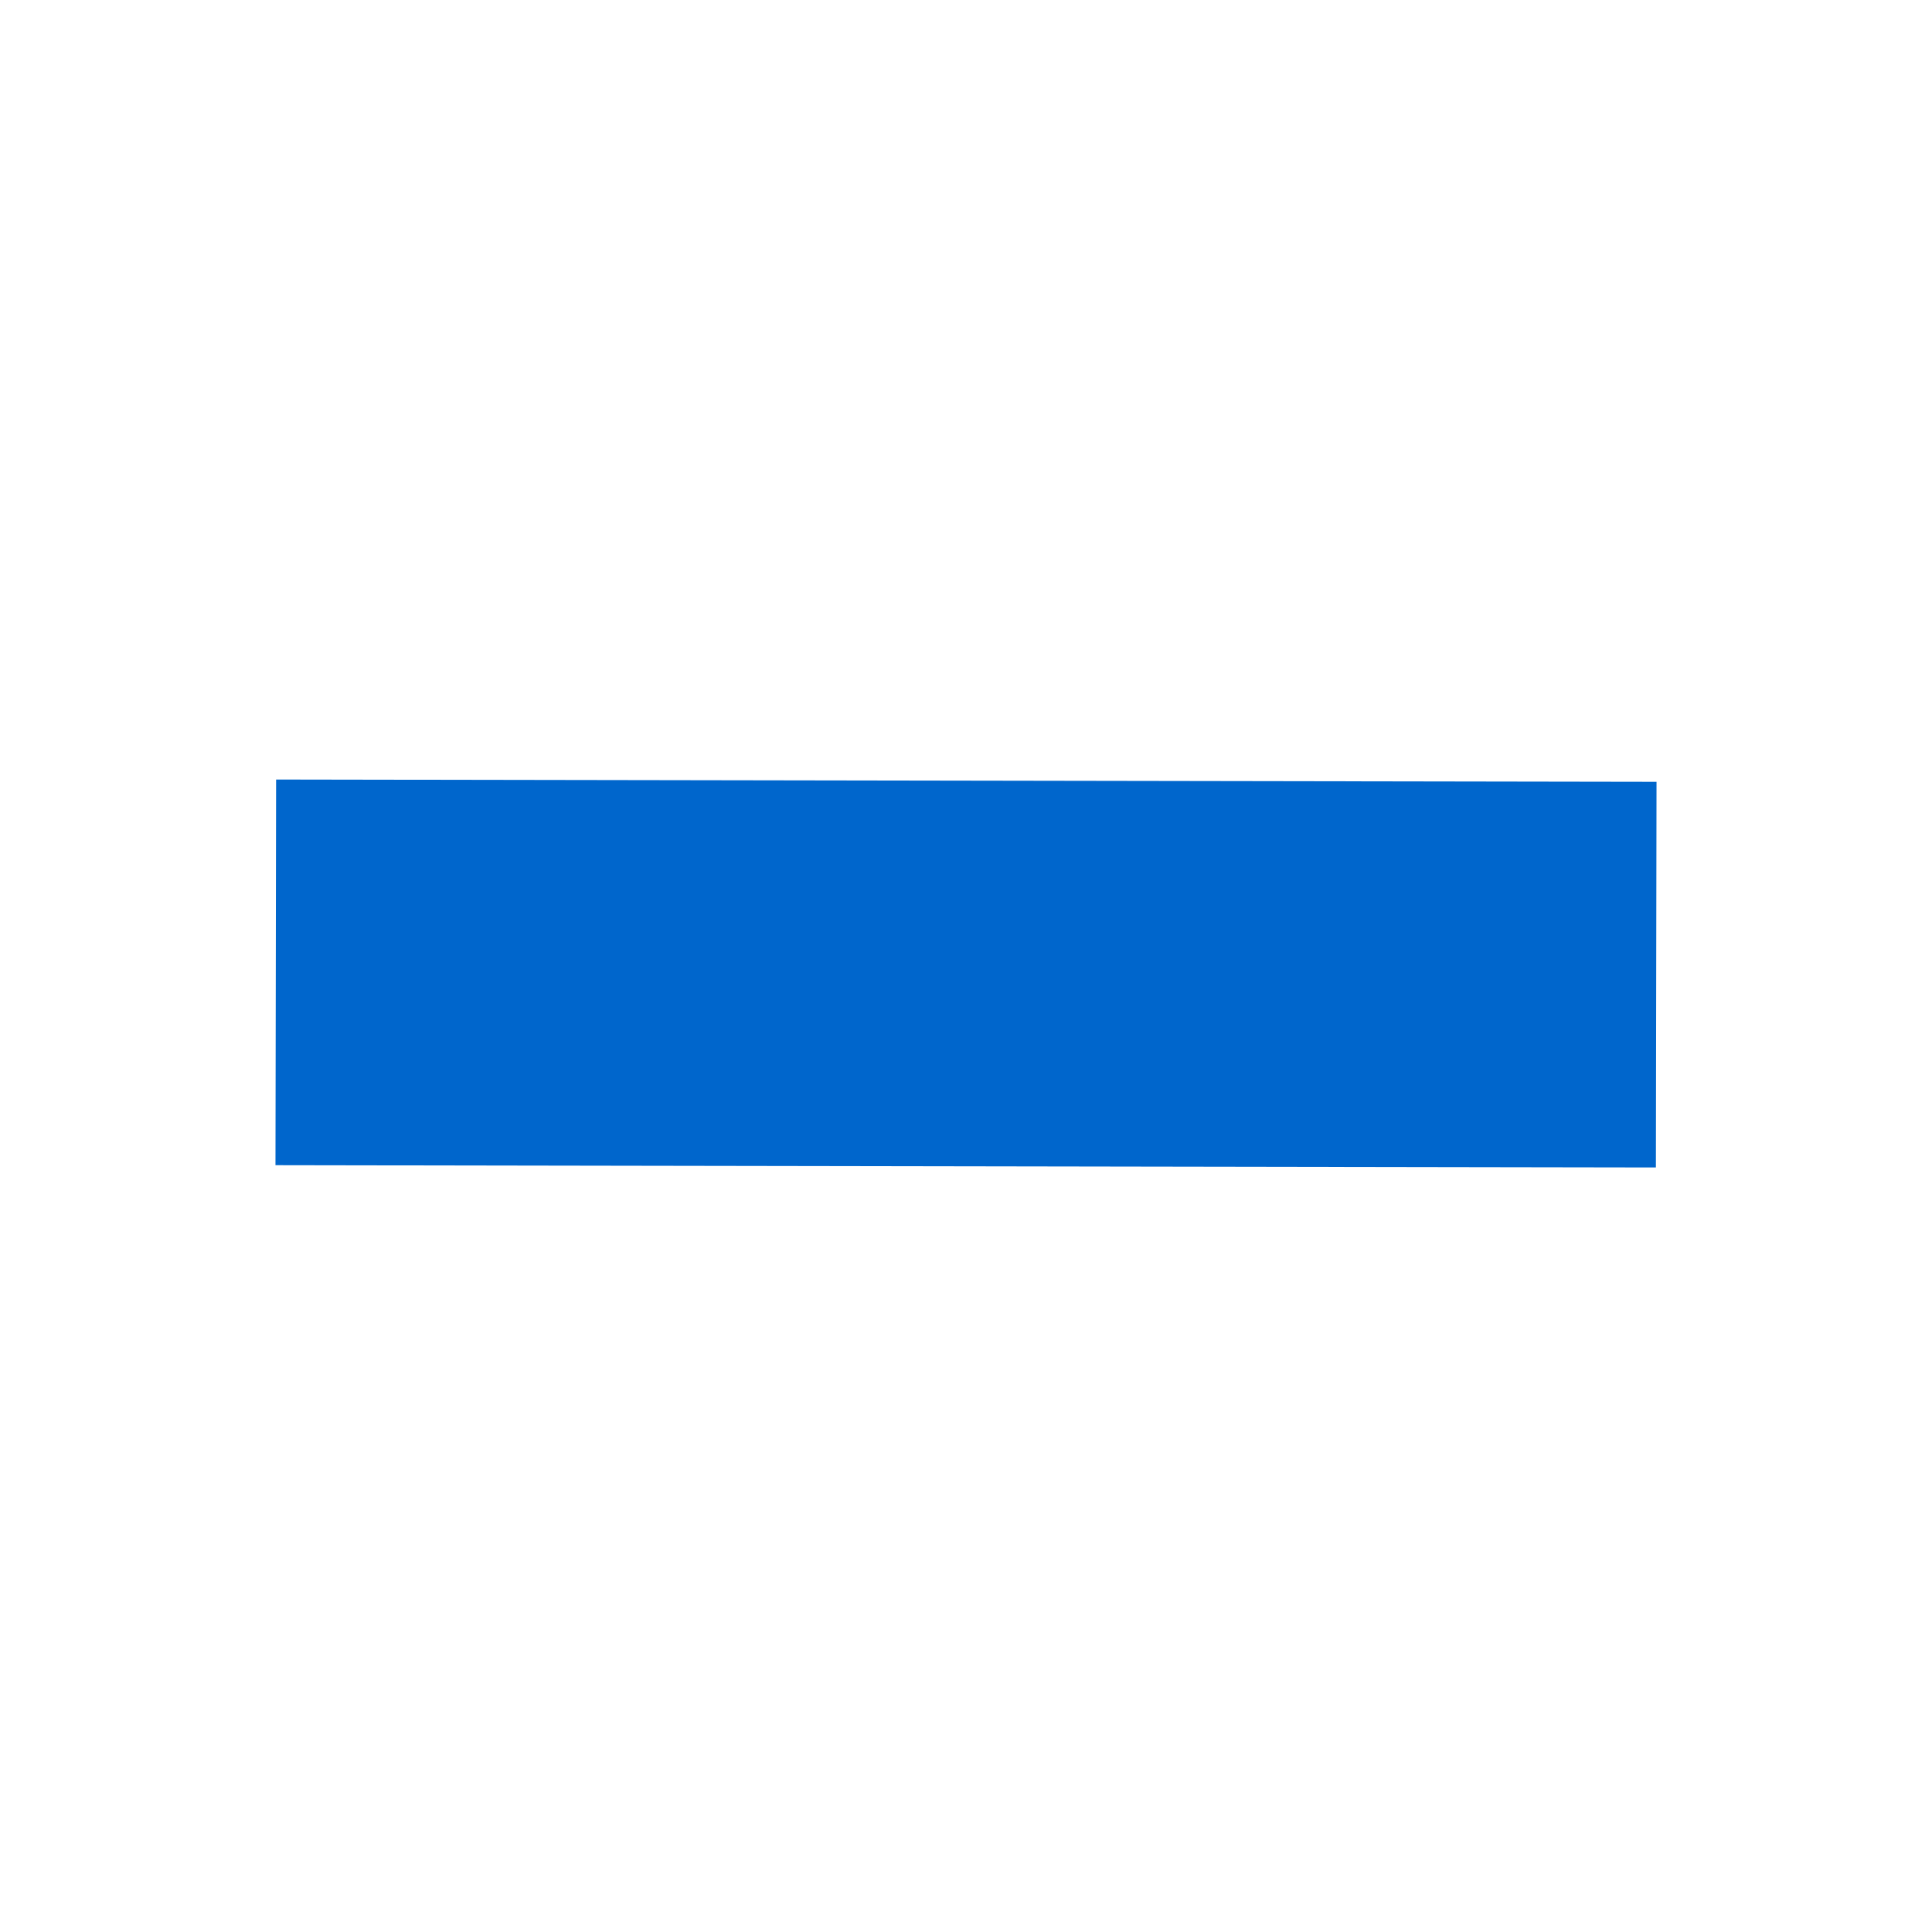
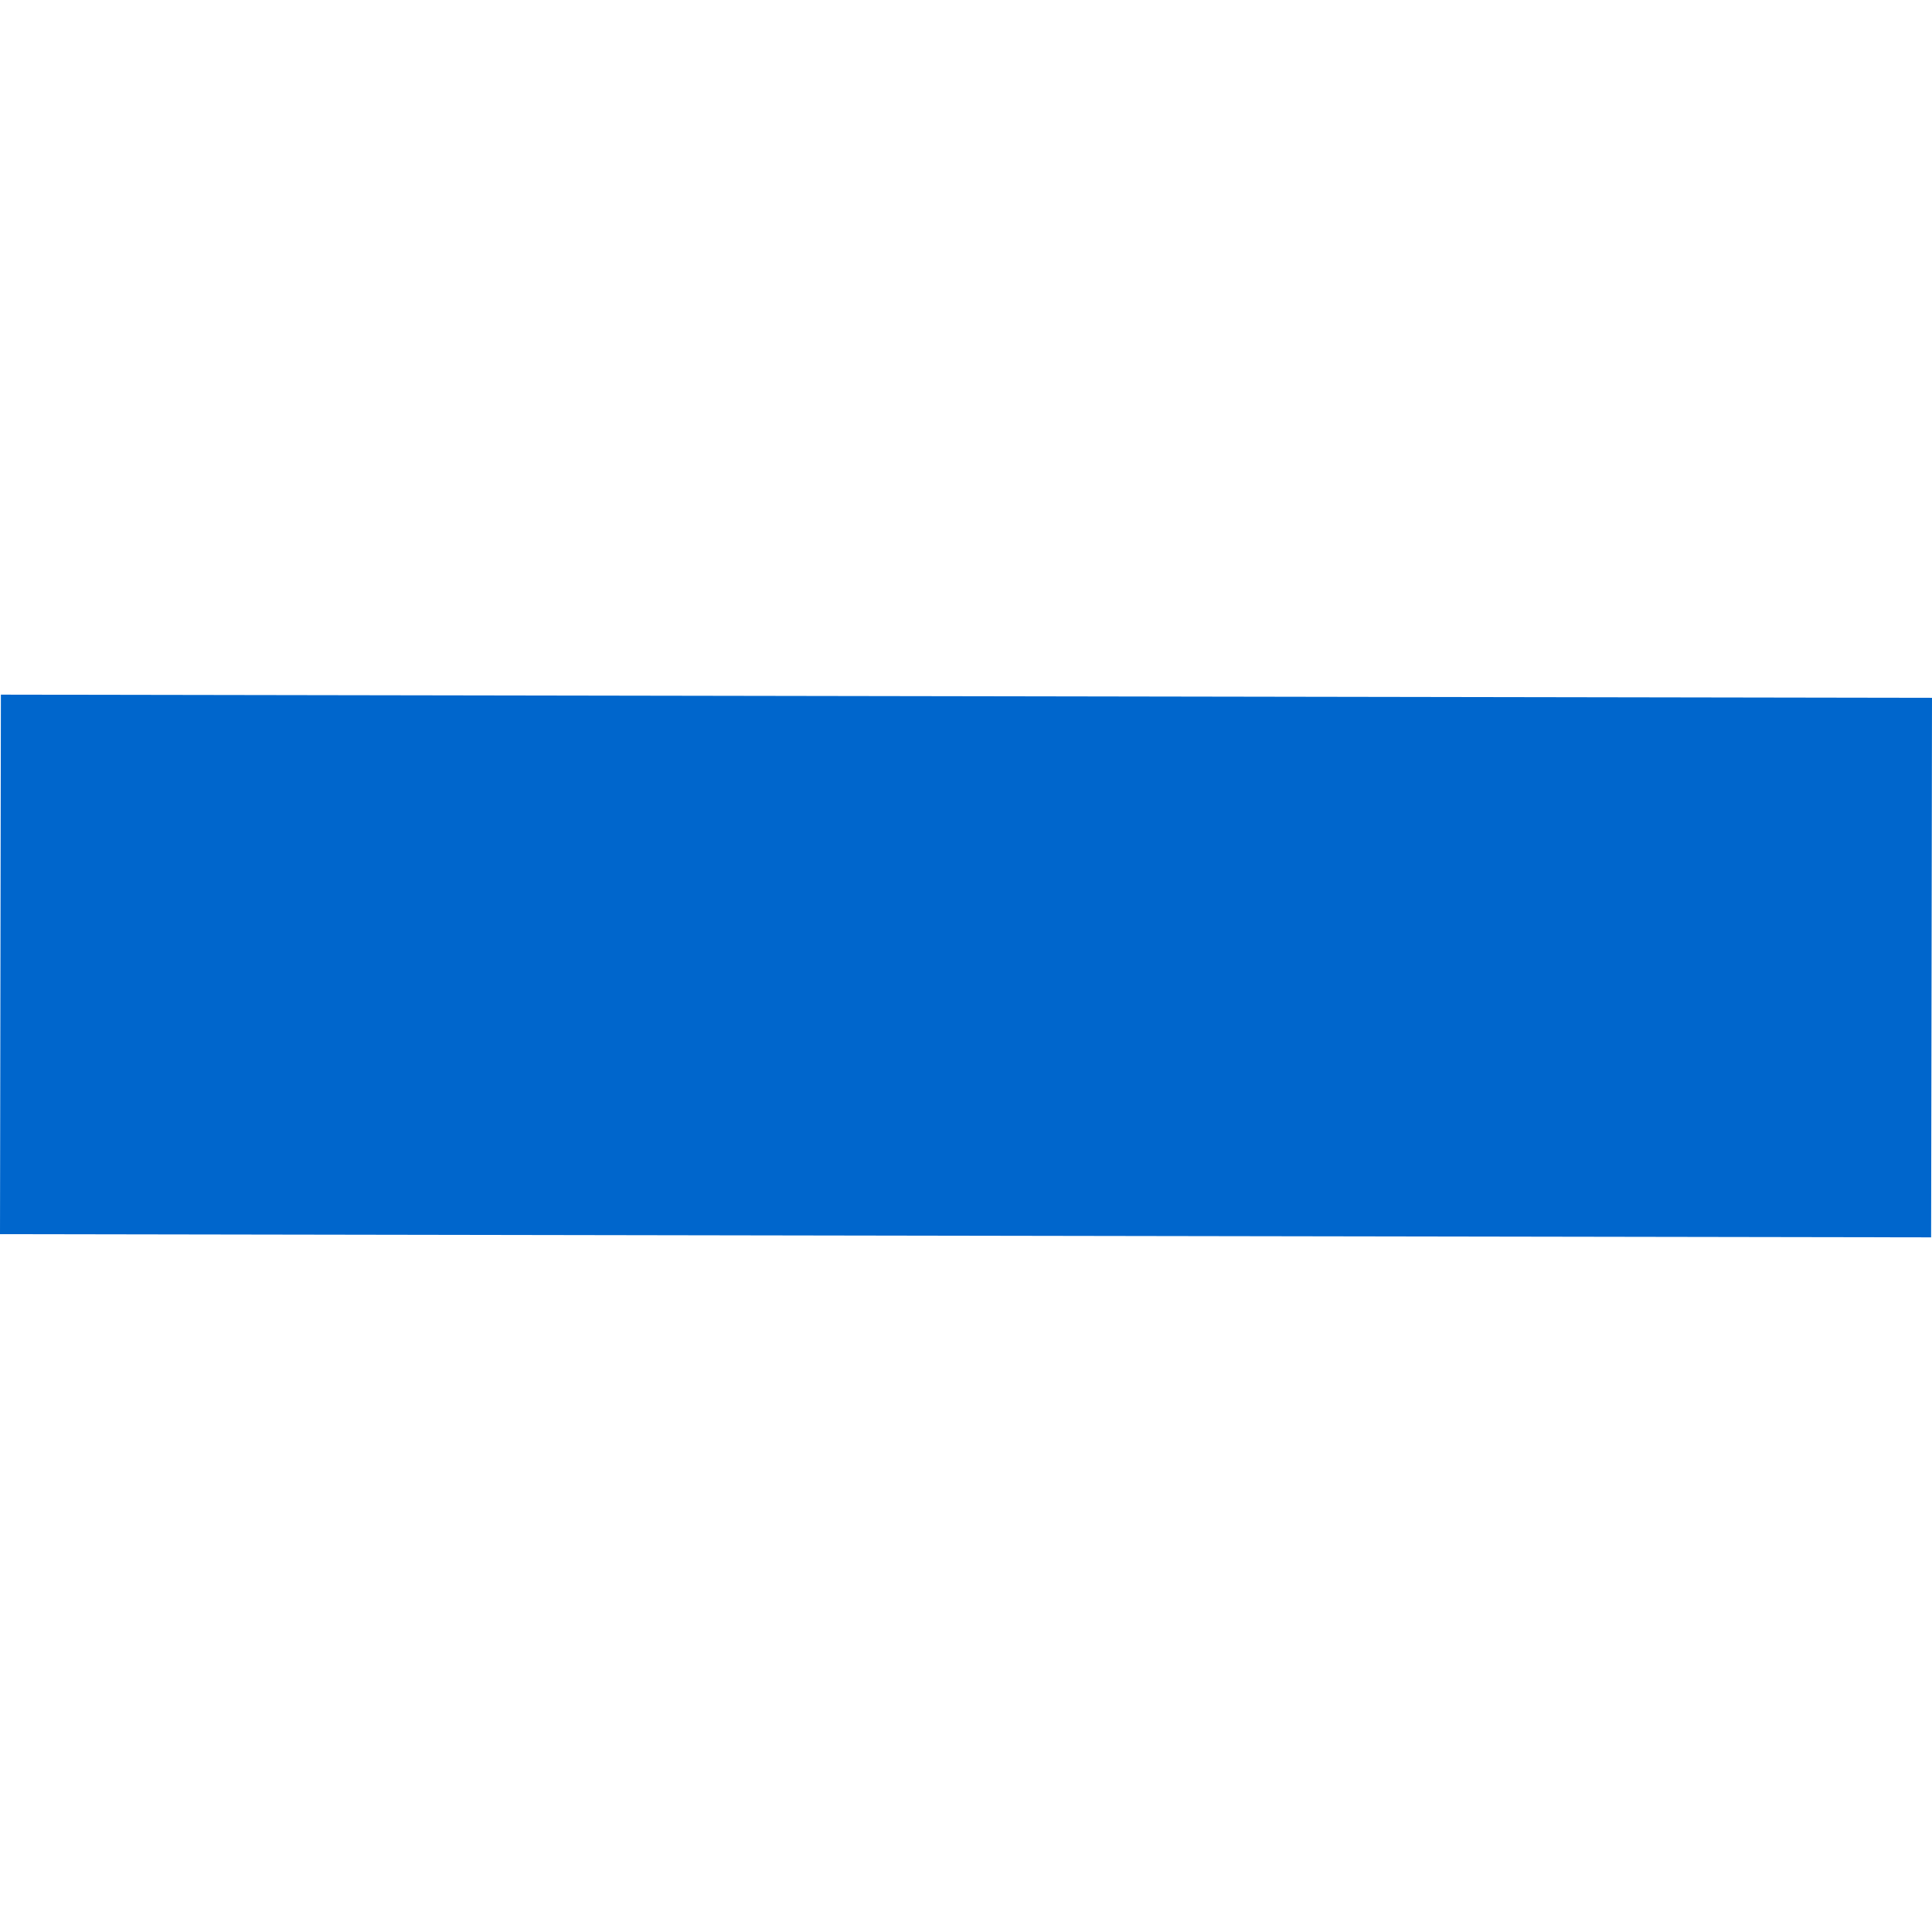
<svg xmlns="http://www.w3.org/2000/svg" width="1024" height="1024" id="svg3090" version="1.1">
  <defs id="defs3092" />
  <g style="display:none" transform="translate(0,-28.36218)" id="g4059">
    <path id="path4061" d="m 644,29.487 c -61.041,0 -111.788,26.168 -122.281,60.656 l -82.719,0 0,112.219 410,0 0,-112.219 -82.719,0 C 755.788,55.655 705.041,29.487 644,29.487 z m 0,40.781 c 30.77,0 55.719,14.833 55.719,33.125 0,18.292 -24.949,33.094 -55.719,33.094 -30.77,0 -55.719,-14.802 -55.719,-33.094 0,-18.292 24.949,-33.125 55.719,-33.125 z m -380,67.094 0,915 760,0 0,-915 -115,0 0,89.469 0,25.531 -530,0 0,-25.531 0,-89.469 -115,0 z" style="fill:#2e3436;fill-opacity:1;stroke:none" />
    <rect y="377.362" x="379" height="560" width="530" id="rect4063" style="fill:#eeeeec;fill-opacity:1;stroke:none" />
    <path transform="matrix(1.473684,0,0,1.076923,-57.8421,-18.28255)" d="m 391.429,475.429 a 27.143,37.143 0 0 1 -27.143,37.143 27.143,37.143 0 0 1 -27.143,-37.143 27.143,37.143 0 0 1 27.143,-37.143 27.143,37.143 0 0 1 27.143,37.143 z" id="path4067" style="fill:#2e3436;fill-opacity:1;stroke:none" />
    <rect y="463.717" x="570.589" height="60" width="277.792" id="rect4069" style="fill:#2e3436;fill-opacity:1;stroke:none" />
    <g transform="translate(114,192.2857)" id="g4071">
      <path transform="matrix(1.473684,0,0,1.076923,-171.8421,-46.92354)" d="m 391.429,475.429 a 27.143,37.143 0 0 1 -27.143,37.143 27.143,37.143 0 0 1 -27.143,-37.143 27.143,37.143 0 0 1 27.143,-37.143 27.143,37.143 0 0 1 27.143,37.143 z" id="path4073" style="fill:#2e3436;fill-opacity:1;stroke:none" />
      <rect y="435.076" x="456.589" height="60" width="277.792" id="rect4075" style="fill:#2e3436;fill-opacity:1;stroke:none" />
    </g>
    <g id="g4077" transform="translate(114,355.9305)">
      <path style="fill:#2e3436;fill-opacity:1;stroke:none" id="path4079" d="m 391.429,475.429 a 27.143,37.143 0 0 1 -27.143,37.143 27.143,37.143 0 0 1 -27.143,-37.143 27.143,37.143 0 0 1 27.143,-37.143 27.143,37.143 0 0 1 27.143,37.143 z" transform="matrix(1.473684,0,0,1.076923,-171.8421,-46.92354)" />
      <rect style="fill:#2e3436;fill-opacity:1;stroke:none" id="rect4081" width="277.792" height="60" x="456.589" y="435.076" />
    </g>
  </g>
  <g id="g4202" transform="translate(0,-28.36218)" style="display:none">
    <path style="fill:#729fcf;fill-opacity:1;stroke:none" d="m 662.571,29.487 c -58.057,0 -106.324,26.168 -116.305,60.656 l -78.676,0 0,112.219 389.962,0 0,-112.219 -78.676,0 c -9.981,-34.488 -58.248,-60.656 -116.305,-60.656 z m 0,40.781 c 29.266,0 52.996,14.833 52.996,33.125 0,18.292 -23.729,33.094 -52.996,33.094 -29.266,0 -52.996,-14.802 -52.996,-33.094 0,-18.292 23.729,-33.125 52.996,-33.125 z m -361.429,67.094 0,915 722.857,0 0,-915 -109.38,0 0,89.469 0,25.531 -504.098,0 0,-25.531 0,-89.469 -109.38,0 z" id="path4204" />
    <rect style="fill:#eeeeec;fill-opacity:1;stroke:none" id="rect4206" width="504.098" height="560" x="410.523" y="377.362" />
    <path style="fill:#2e3436;fill-opacity:1;stroke:none" id="path4208" d="m 391.429,475.429 a 27.143,37.143 0 0 1 -27.143,37.143 27.143,37.143 0 0 1 -27.143,-37.143 27.143,37.143 0 0 1 27.143,-37.143 27.143,37.143 0 0 1 27.143,37.143 z" transform="matrix(1.473684,0,0,1.076923,-57.8421,-18.28255)" />
    <rect style="fill:#729fcf;fill-opacity:1;stroke:none" id="rect4210" width="264.216" height="60" x="592.748" y="463.717" />
    <g id="g4212" transform="matrix(0.9511278,0,0,1,158.4737,192.2857)" style="fill:#729fcf">
      <path style="fill:#729fcf;fill-opacity:1;stroke:none" id="path4214" d="m 391.429,475.429 a 27.143,37.143 0 0 1 -27.143,37.143 27.143,37.143 0 0 1 -27.143,-37.143 27.143,37.143 0 0 1 27.143,-37.143 27.143,37.143 0 0 1 27.143,37.143 z" transform="matrix(1.473684,0,0,1.076923,-171.8421,-46.92354)" />
      <rect style="fill:#729fcf;fill-opacity:1;stroke:none" id="rect4216" width="277.792" height="60" x="456.589" y="435.076" />
    </g>
    <g transform="matrix(0.9511278,0,0,1,158.4737,355.9305)" id="g4218" style="fill:#729fcf">
      <path transform="matrix(1.473684,0,0,1.076923,-171.8421,-46.92354)" d="m 391.429,475.429 a 27.143,37.143 0 0 1 -27.143,37.143 27.143,37.143 0 0 1 -27.143,-37.143 27.143,37.143 0 0 1 27.143,-37.143 27.143,37.143 0 0 1 27.143,37.143 z" id="path4220" style="fill:#729fcf;fill-opacity:1;stroke:none" />
      <rect y="435.076" x="456.589" height="60" width="277.792" id="rect4222" style="fill:#729fcf;fill-opacity:1;stroke:none" />
    </g>
  </g>
  <g id="layer4" style="display:inline" />
  <g id="layer2" style="display:inline">
-     <rect style="display:inline;fill:#000000;fill-opacity:0;stroke-width:2.491" y="1.3476563e-006" x="3.9062502e-006" height="1024" width="1024" id="rect4479-9-0-5" />
-     <rect style="fill:#0066cc;fill-opacity:1;stroke-width:1.691" id="rect4523" width="204.405" height="731.653" x="-617.333" y="147.024" transform="matrix(0.00164921,-0.9999986,0.9999986,0.00165072,0,0)" />
+     <rect style="display:inline;fill:#0066cc;fill-opacity:1;stroke-width:2.365" id="rect4523-3" width="285.948" height="1023.53" x="-654.128" y="1.079" transform="matrix(0.00164921,-0.9999986,0.9999986,0.00165072,0,0)" />
  </g>
</svg>
